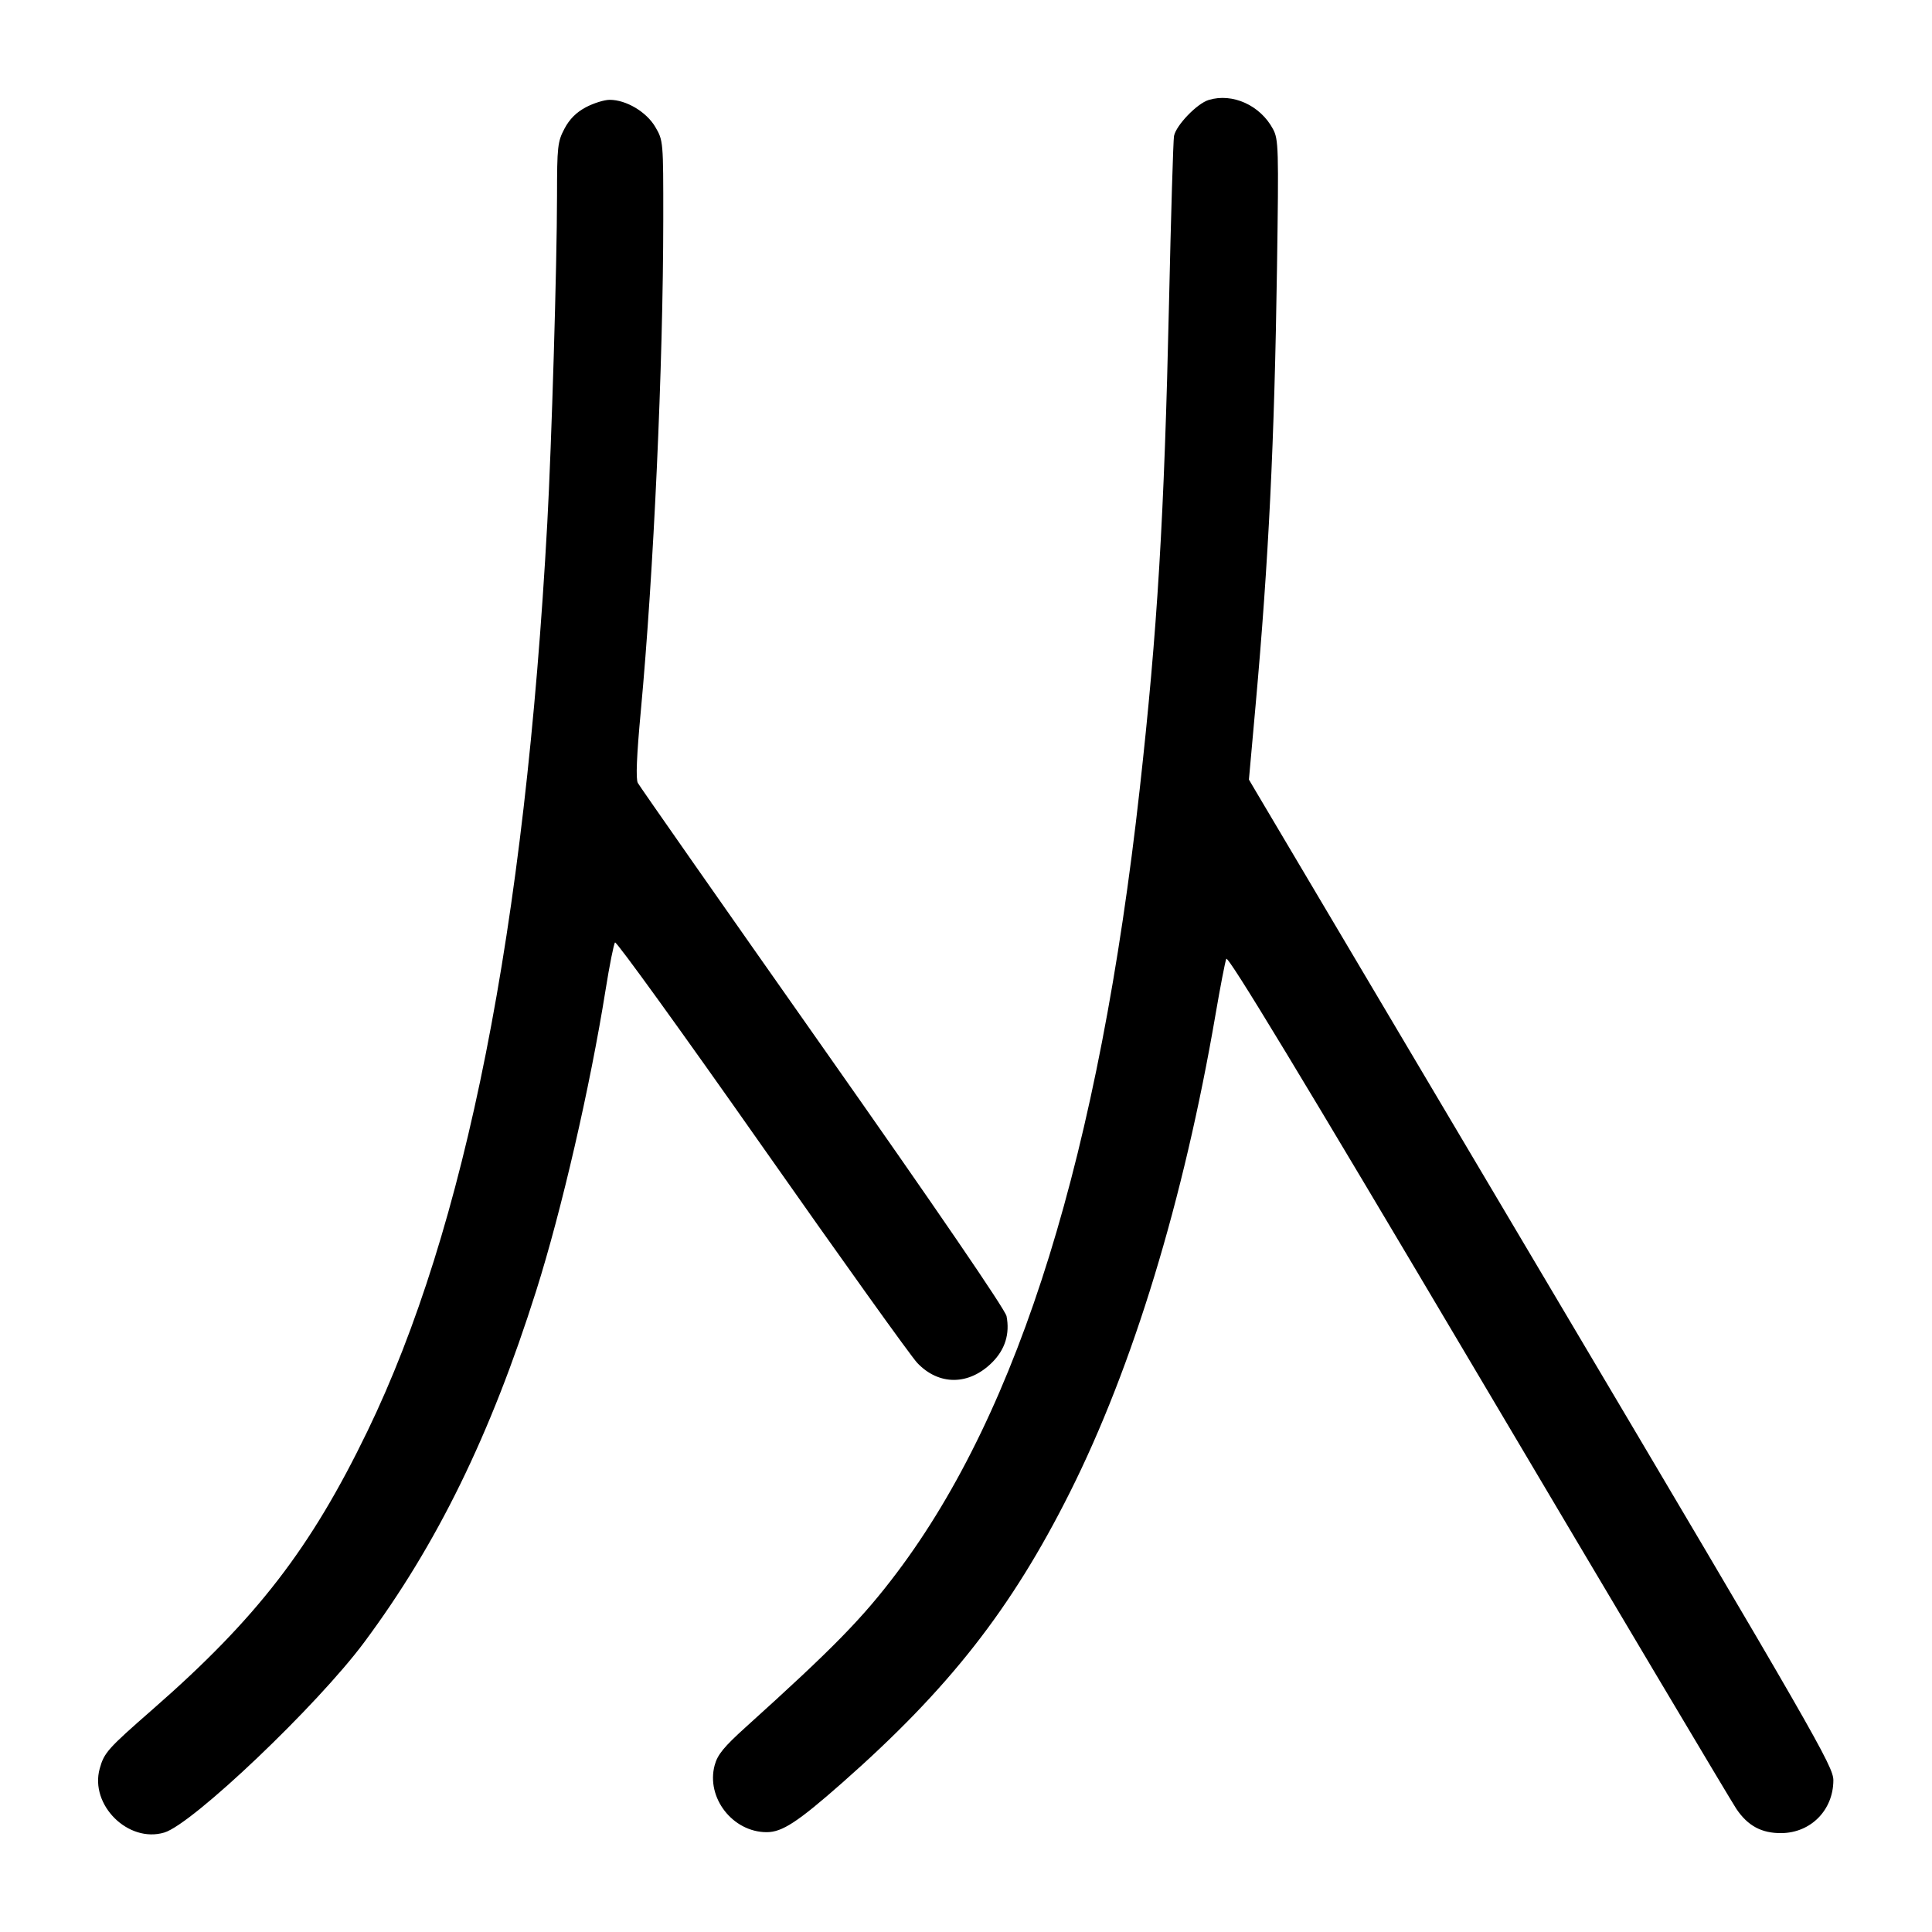
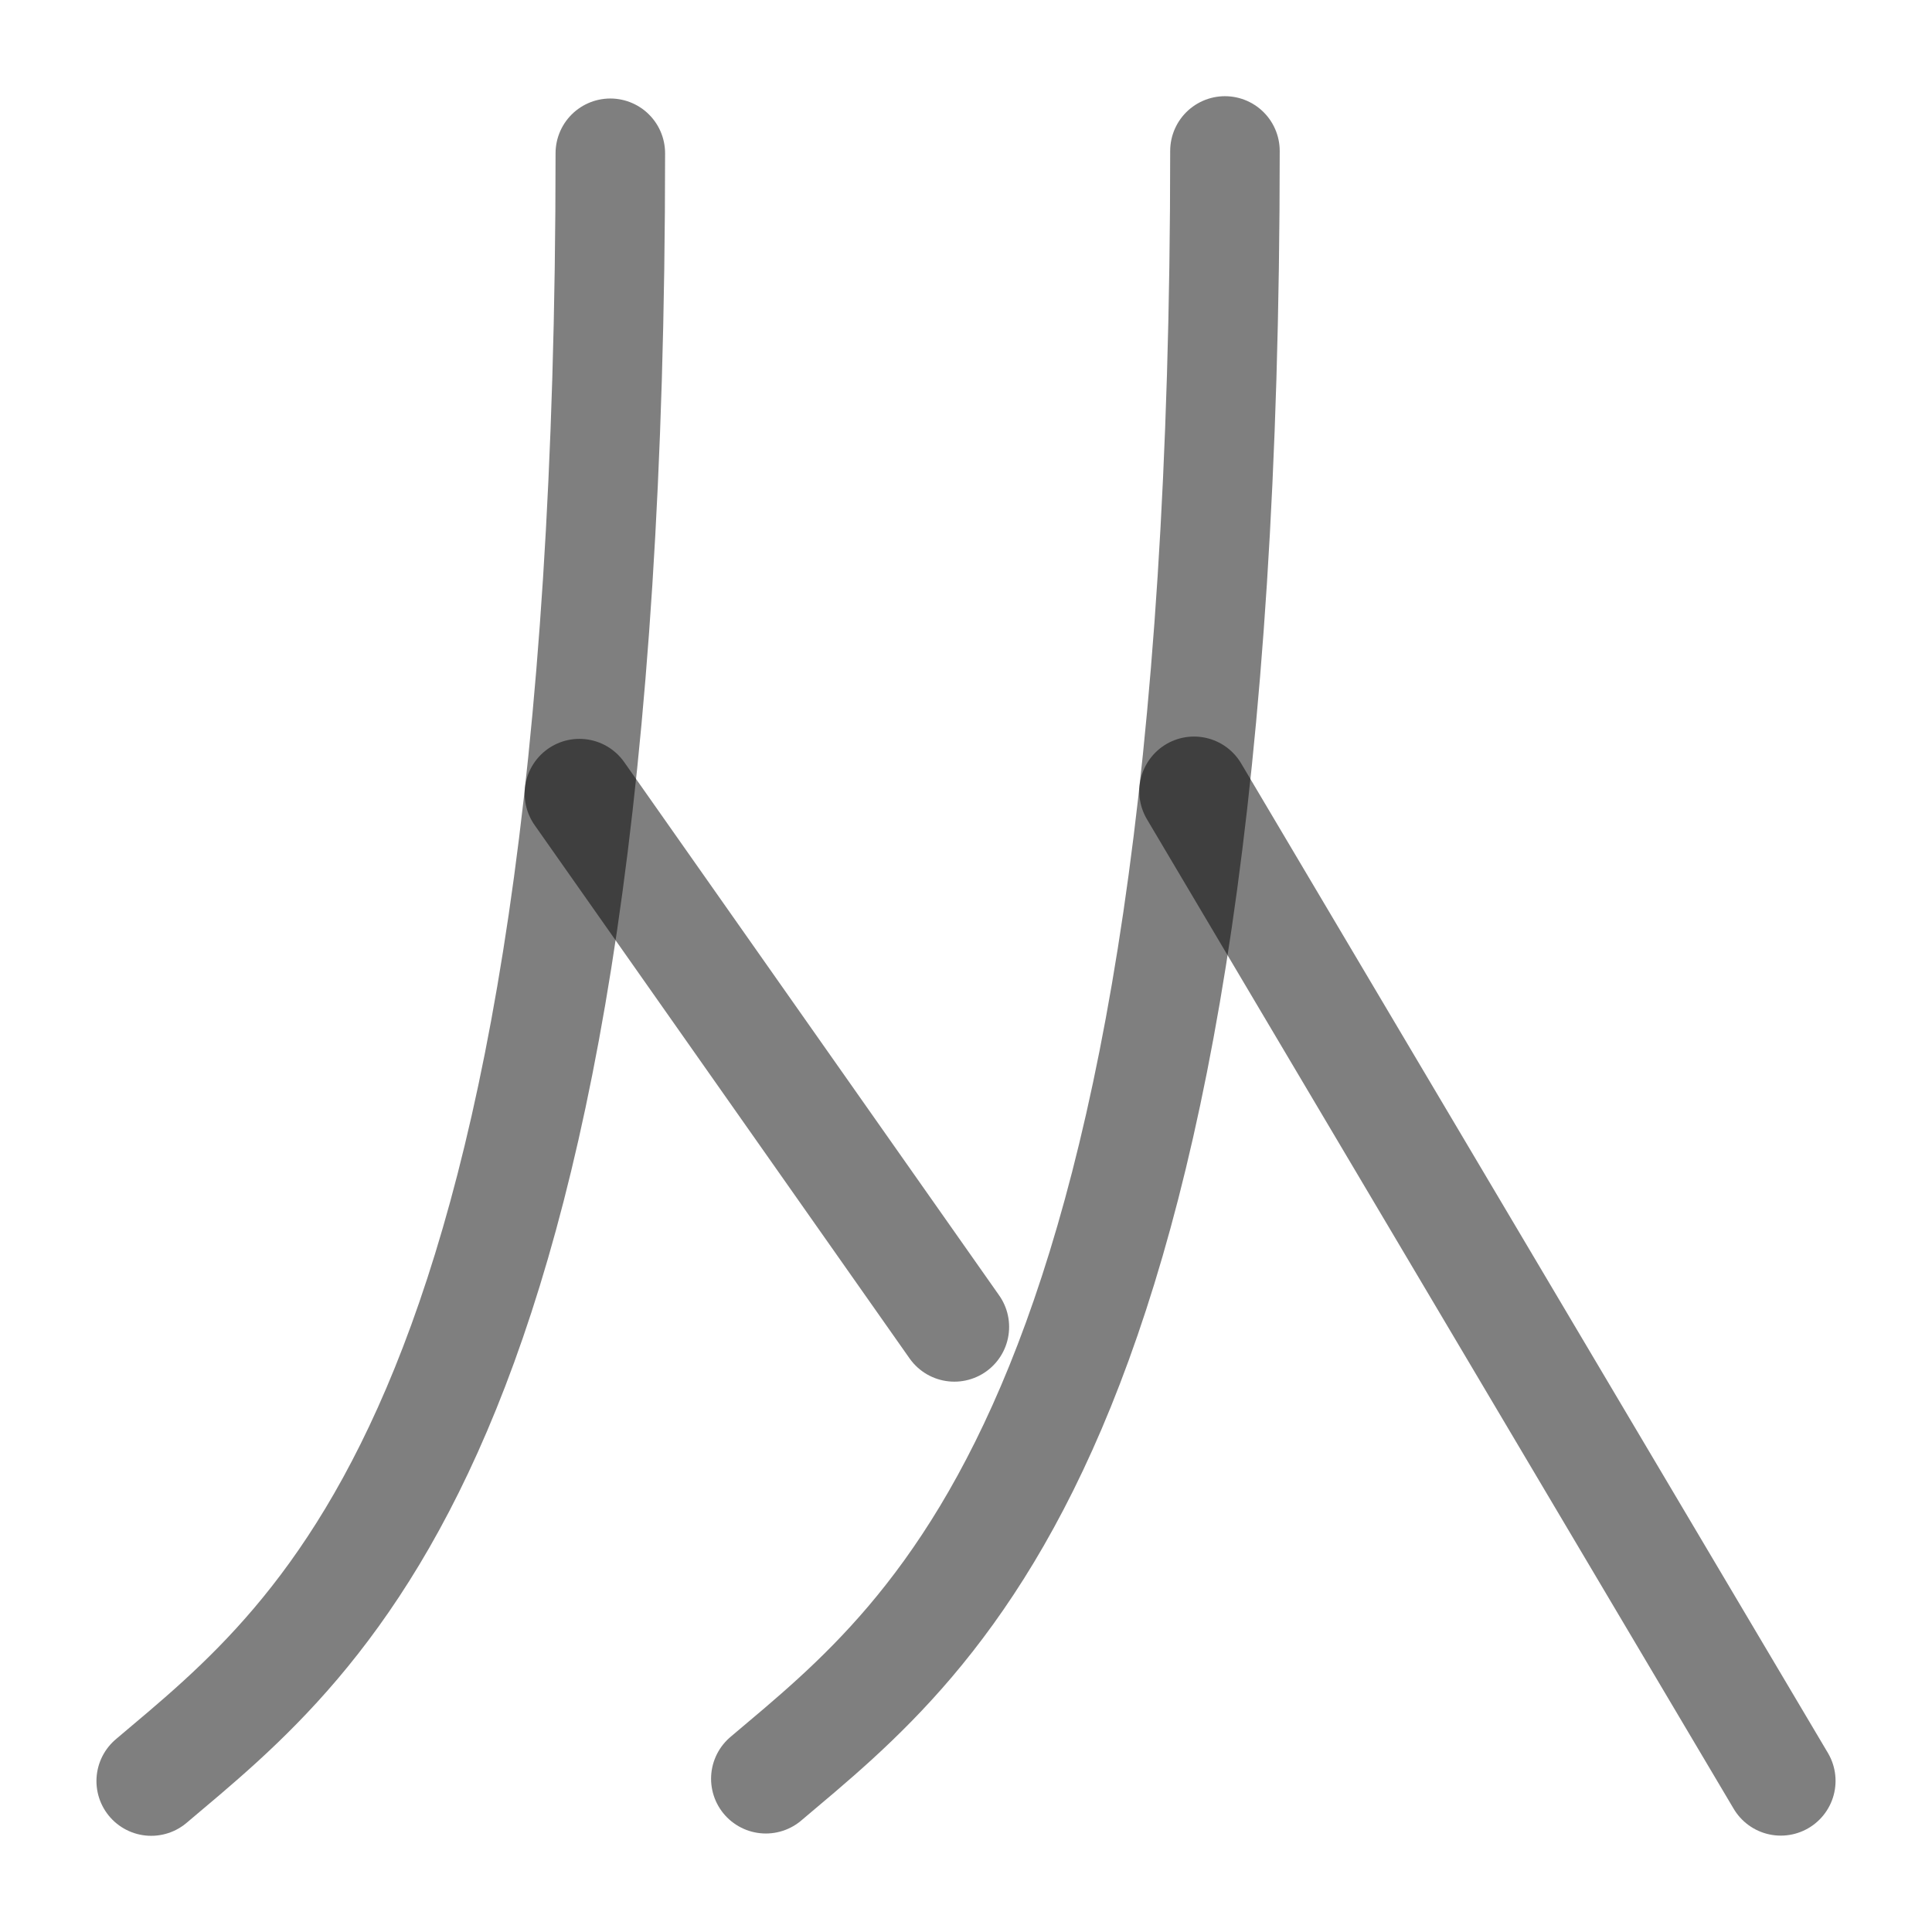
- <svg xmlns="http://www.w3.org/2000/svg" width="1000" height="1000" viewBox="0 0 1000 1000" version="1.1" id="svg5">
-   <path d="M625.614 51.741 C 619.590 53.571,608.769 64.807,607.668 70.375 C 607.256 72.460,606.093 111.292,605.084 156.667 C 602.614 267.709,599.111 325.896,589.933 408.333 C 568.962 596.684,527.832 729.503,464.360 813.838 C 446.543 837.512,431.455 852.941,386.150 893.820 C 374.669 904.180,371.383 908.198,369.906 913.681 C 365.381 930.486,379.254 948.333,396.842 948.333 C 404.849 948.333,412.857 943.101,435.833 922.860 C 491.130 874.145,523.472 832.891,553.822 772.358 C 586.455 707.274,612.703 621.109,629.174 525.000 C 631.609 510.792,634.104 497.872,634.717 496.290 C 635.509 494.251,673.384 556.804,764.897 711.290 C 835.881 831.122,896.104 932.353,898.725 936.248 C 904.670 945.081,911.852 948.938,922.128 948.814 C 937.337 948.629,948.892 936.861,948.947 921.499 C 948.973 914.300,939.955 898.619,801.337 664.832 C 720.137 527.883,652.066 413.059,650.068 409.668 L 646.437 403.502 649.854 365.501 C 656.677 289.638,659.625 229.435,660.977 138.333 C 661.893 76.568,661.765 72.147,658.894 66.785 C 652.305 54.481,637.952 47.993,625.614 51.741 M303.267 55.505 C 298.306 58.128,294.794 61.639,292.171 66.600 C 288.614 73.327,288.332 75.880,288.313 101.512 C 288.286 136.996,285.516 229.989,283.269 270.833 C 271.701 481.104,241.112 635.510,190.159 740.833 C 160.831 801.456,132.883 837.663,79.167 884.625 C 55.745 905.101,53.917 907.144,51.613 915.417 C 46.364 934.259,66.407 954.101,85.049 948.516 C 99.702 944.125,164.270 882.666,188.546 850.000 C 226.307 799.190,253.898 742.792,277.532 668.106 C 290.682 626.553,305.408 562.704,313.423 512.500 C 315.471 499.667,317.684 488.559,318.340 487.817 C 318.996 487.074,353.121 534.324,394.173 592.817 C 435.225 651.309,471.499 701.996,474.780 705.453 C 485.990 717.262,501.575 717.150,513.551 705.174 C 520.241 698.484,522.760 690.378,520.984 681.250 C 520.323 677.853,484.858 625.967,425.852 542.074 C 374.109 468.506,331.038 406.939,330.138 405.258 C 329.031 403.189,329.526 391.205,331.669 368.184 C 338.345 296.467,343.258 188.957,343.307 113.480 C 343.333 73.127,343.299 72.735,339.190 65.723 C 334.609 57.907,324.124 51.667,315.569 51.667 C 312.795 51.667,307.258 53.394,303.267 55.505 " stroke="none" fill-rule="evenodd" fill="black" />
+ <svg xmlns="http://www.w3.org/2000/svg" width="1000" height="1000" viewBox="0 0 264.583 264.583" version="1.1" id="svg5">
+   <defs id="defs2" />
+   <g id="layer1">
+     <path style="fill:none;fill-opacity:1;stroke:#000000;stroke-width:15;stroke-linecap:round;stroke-linejoin:round;stroke-dasharray:none;stroke-opacity:0.5" d="m 83.582,20.99 c 0,173.867 -39.236,202.917 -62.874,222.92" id="path2387" />
+     <path style="fill:none;fill-opacity:1;stroke:#000000;stroke-width:15;stroke-linecap:round;stroke-linejoin:round;stroke-dasharray:none;stroke-opacity:0.5" d="m 79.35,108.685 51.347,73.03" id="path2389" />
+     <path style="fill:none;fill-opacity:1;stroke:#000000;stroke-width:15;stroke-linecap:round;stroke-linejoin:round;stroke-dasharray:none;stroke-opacity:0.5" d="m 167.754,20.674 c 0,173.867 -39.236,202.917 -62.874,222.92" id="path2413" />
+     <path style="fill:none;fill-opacity:1;stroke:#000000;stroke-width:15;stroke-linecap:round;stroke-linejoin:round;stroke-dasharray:none;stroke-opacity:0.5" d="m 163.521,108.369 80.354,135.515" id="path2415" />
+   </g>
</svg>
